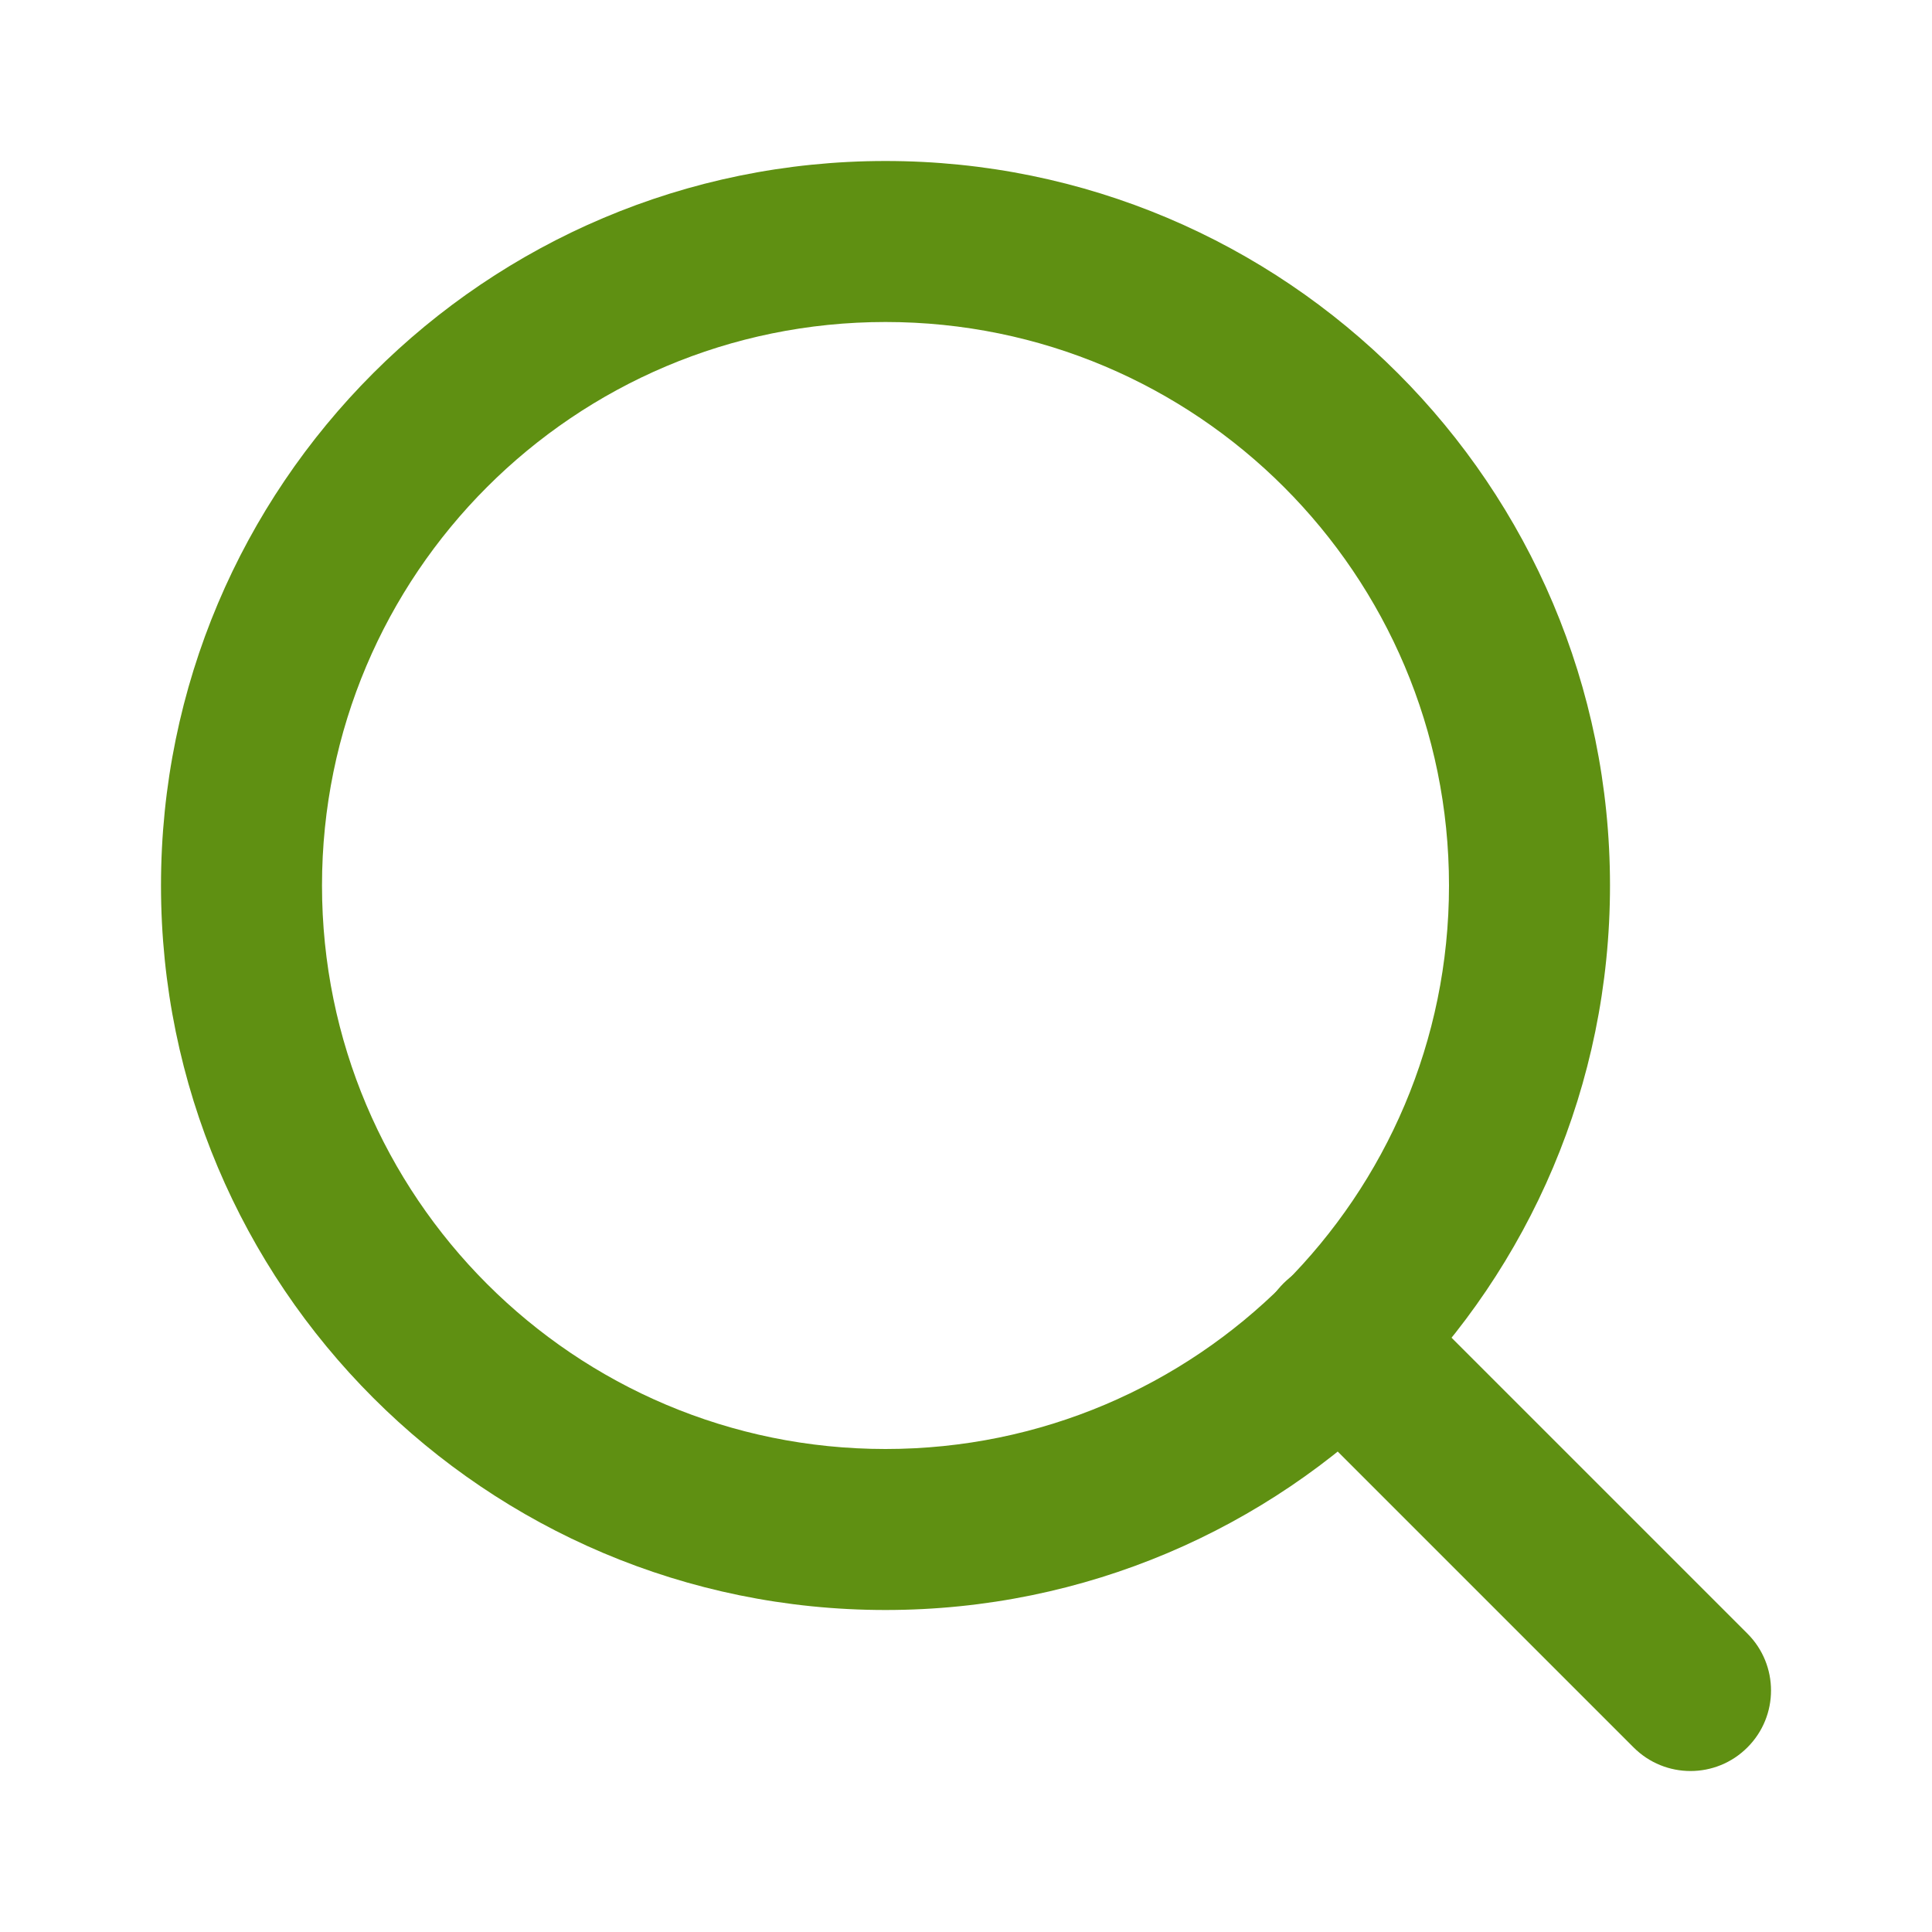
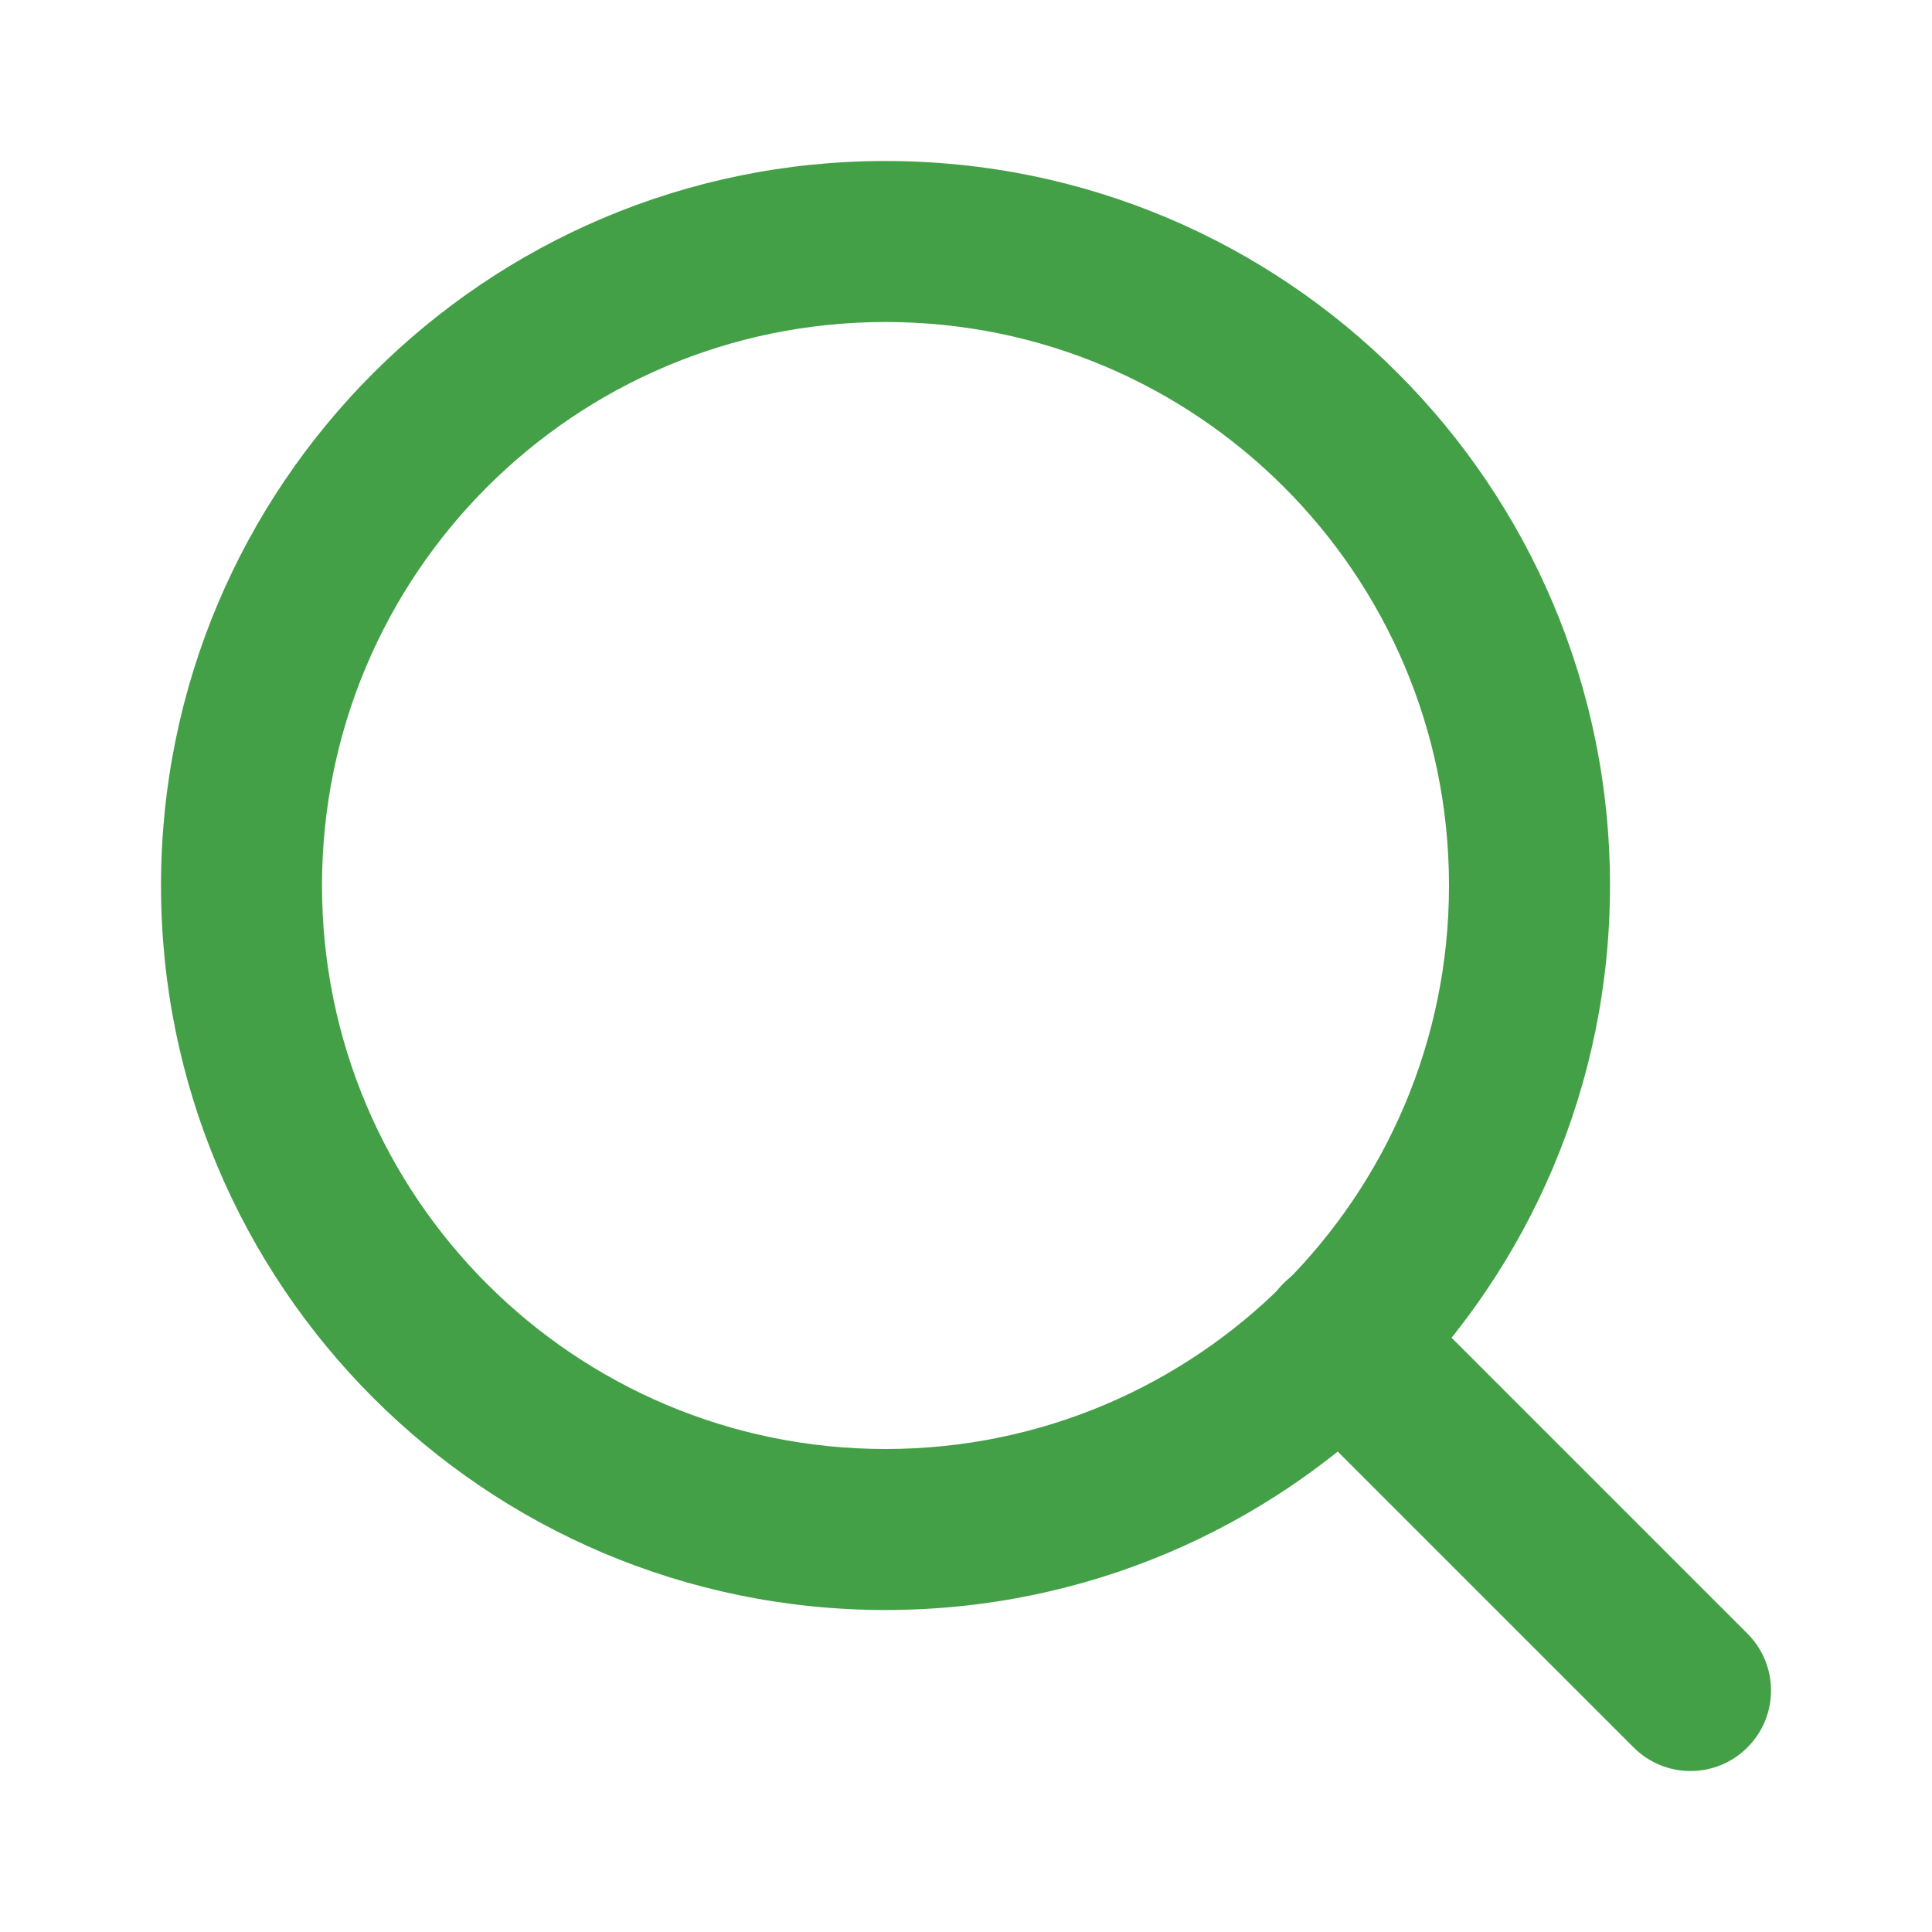
<svg xmlns="http://www.w3.org/2000/svg" width="24" height="24" viewBox="0 0 24 24" fill="none">
-   <path fill-rule="evenodd" clip-rule="evenodd" d="M11 4C7.134 4 4 7.134 4 11C4 14.866 7.134 18 11 18C14.866 18 18 14.866 18 11C18 7.134 14.866 4 11 4ZM2 11C2 6.029 6.029 2 11 2C15.971 2 20 6.029 20 11C20 15.971 15.971 20 11 20C6.029 20 2 15.971 2 11Z" fill="#5F9012" />
-   <path fill-rule="evenodd" clip-rule="evenodd" d="M15.943 15.943C16.333 15.552 16.966 15.552 17.357 15.943L21.707 20.293C22.098 20.683 22.098 21.317 21.707 21.707C21.317 22.098 20.683 22.098 20.293 21.707L15.943 17.357C15.552 16.966 15.552 16.333 15.943 15.943Z" fill="#5F9012" />
+   <path fill-rule="evenodd" clip-rule="evenodd" d="M11 4C7.134 4 4 7.134 4 11C4 14.866 7.134 18 11 18C14.866 18 18 14.866 18 11C18 7.134 14.866 4 11 4ZM2 11C2 6.029 6.029 2 11 2C15.971 2 20 6.029 20 11C20 15.971 15.971 20 11 20C6.029 20 2 15.971 2 11Z" fill="#43A047" />
+   <path fill-rule="evenodd" clip-rule="evenodd" d="M15.943 15.943C16.333 15.552 16.966 15.552 17.357 15.943L21.707 20.293C22.098 20.683 22.098 21.317 21.707 21.707C21.317 22.098 20.683 22.098 20.293 21.707L15.943 17.357C15.552 16.966 15.552 16.333 15.943 15.943Z" fill="#43A047" />
</svg>
